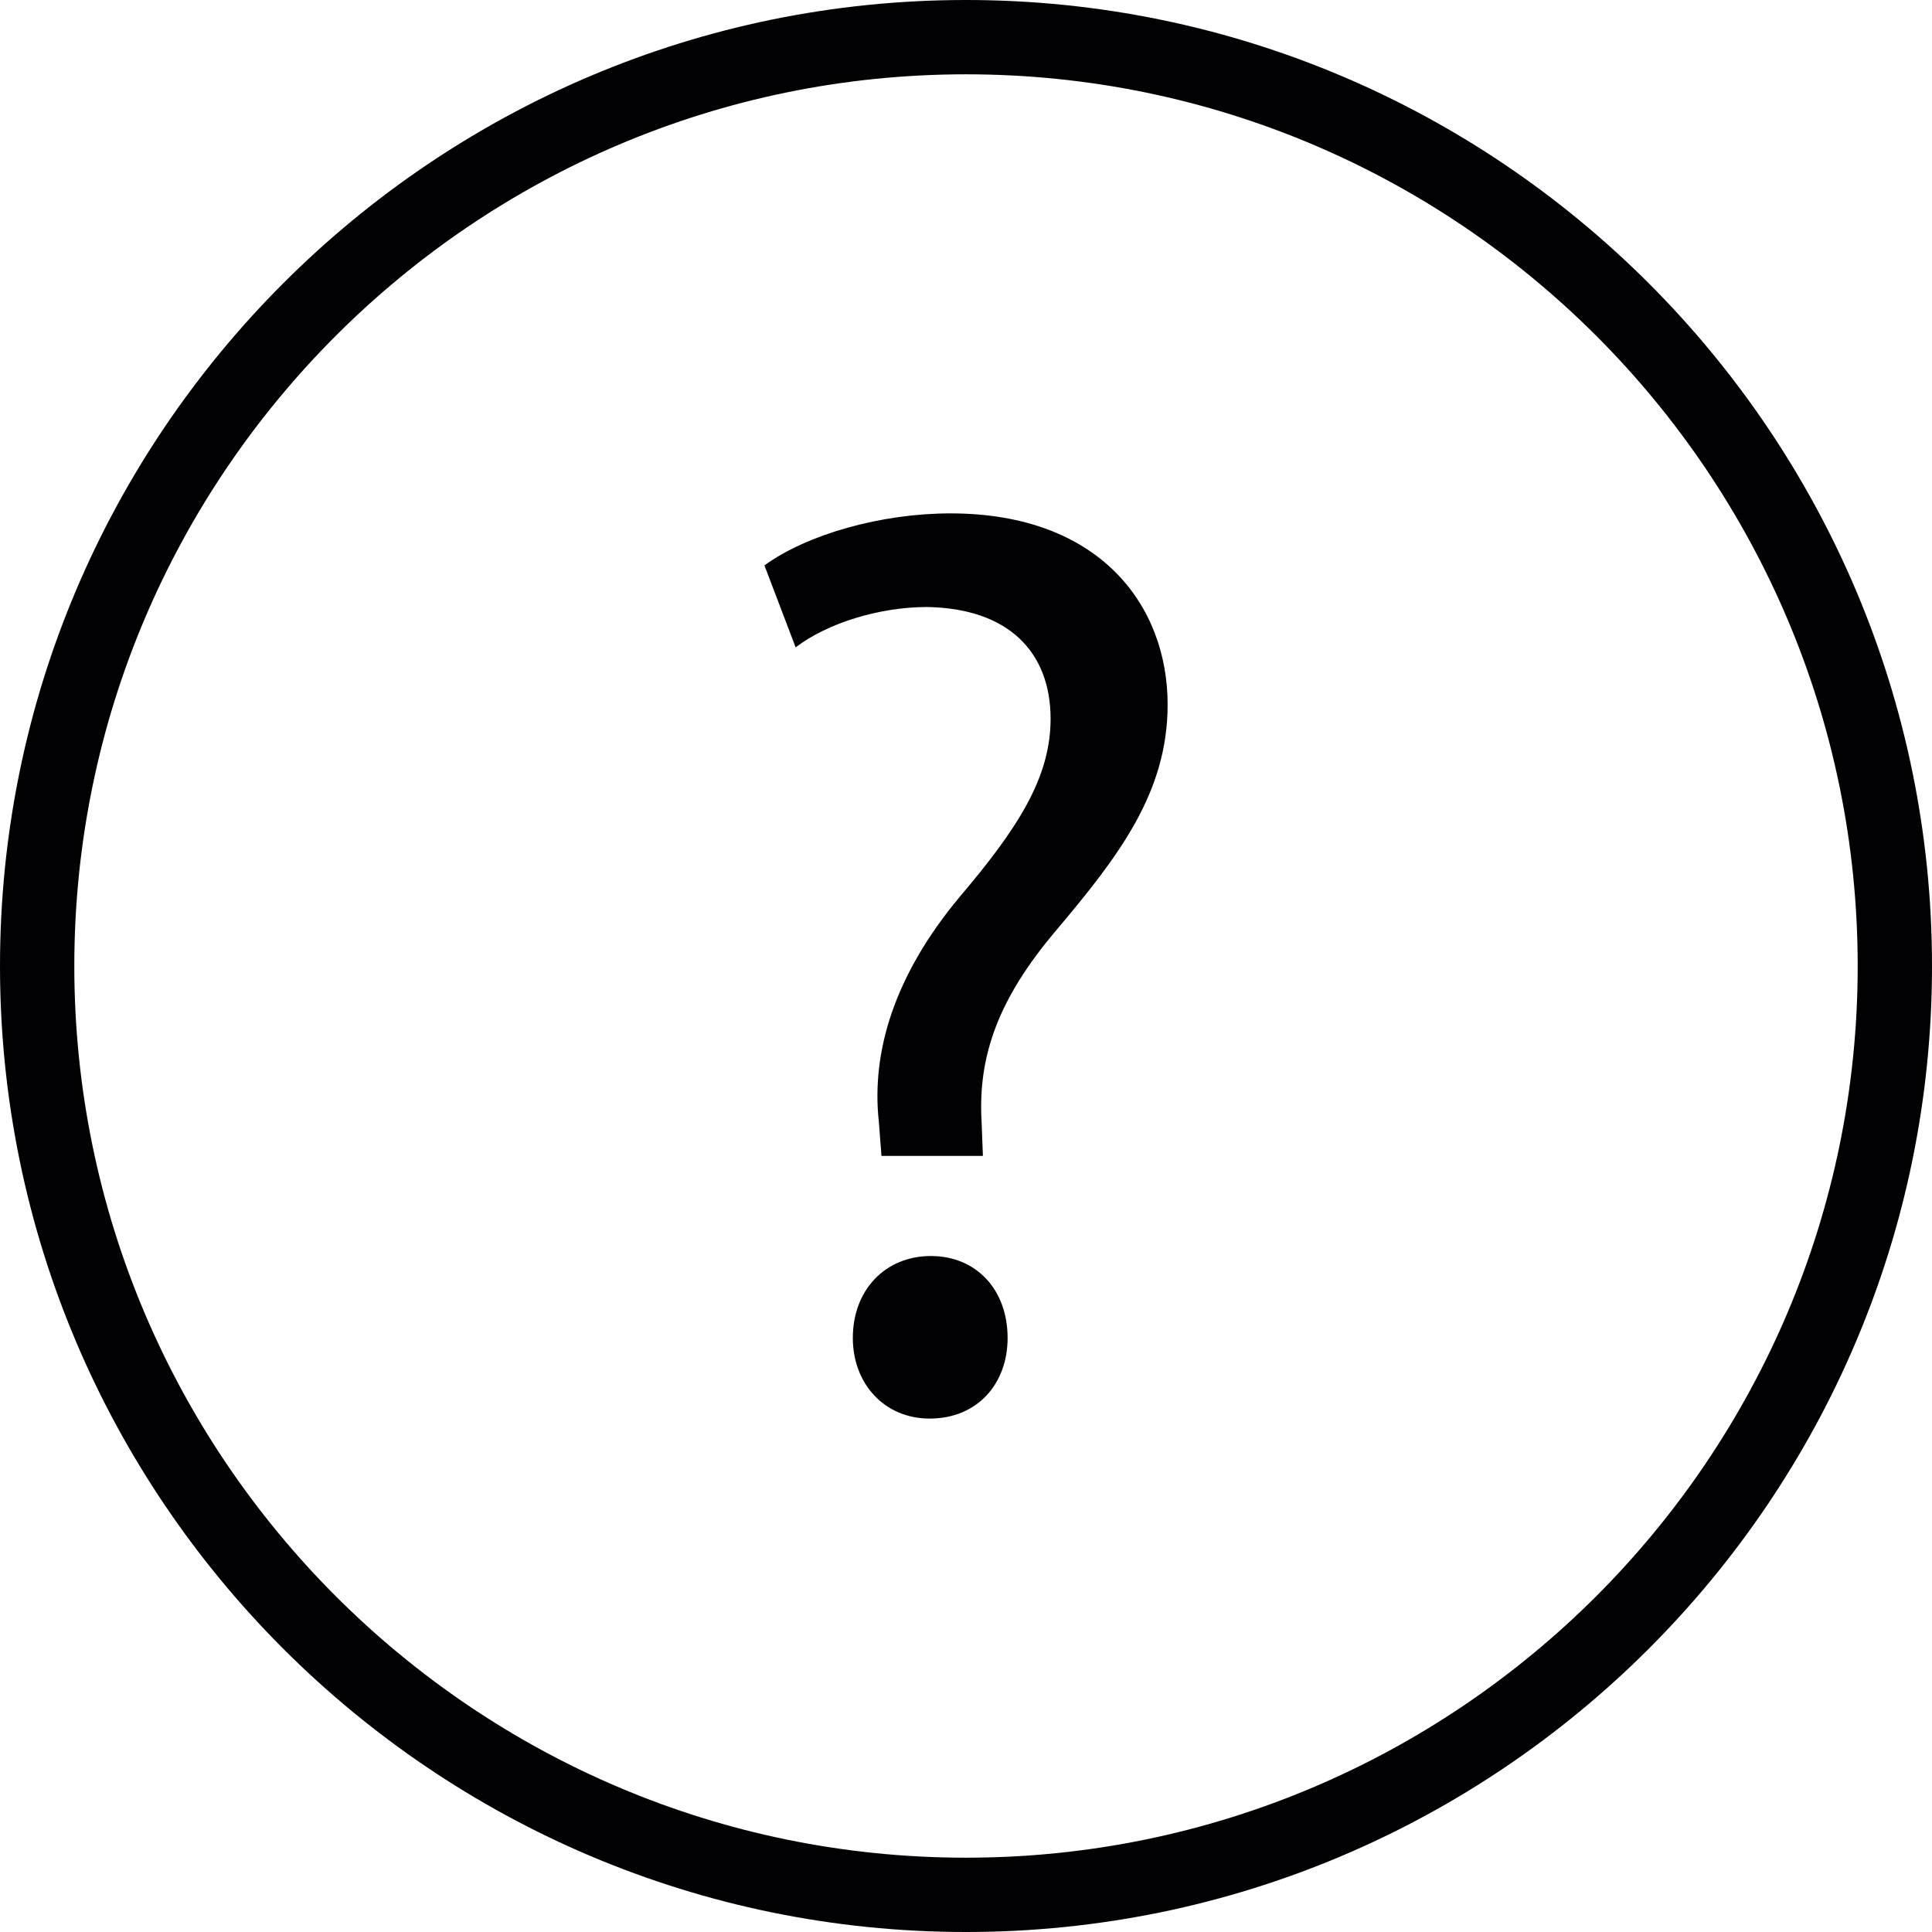
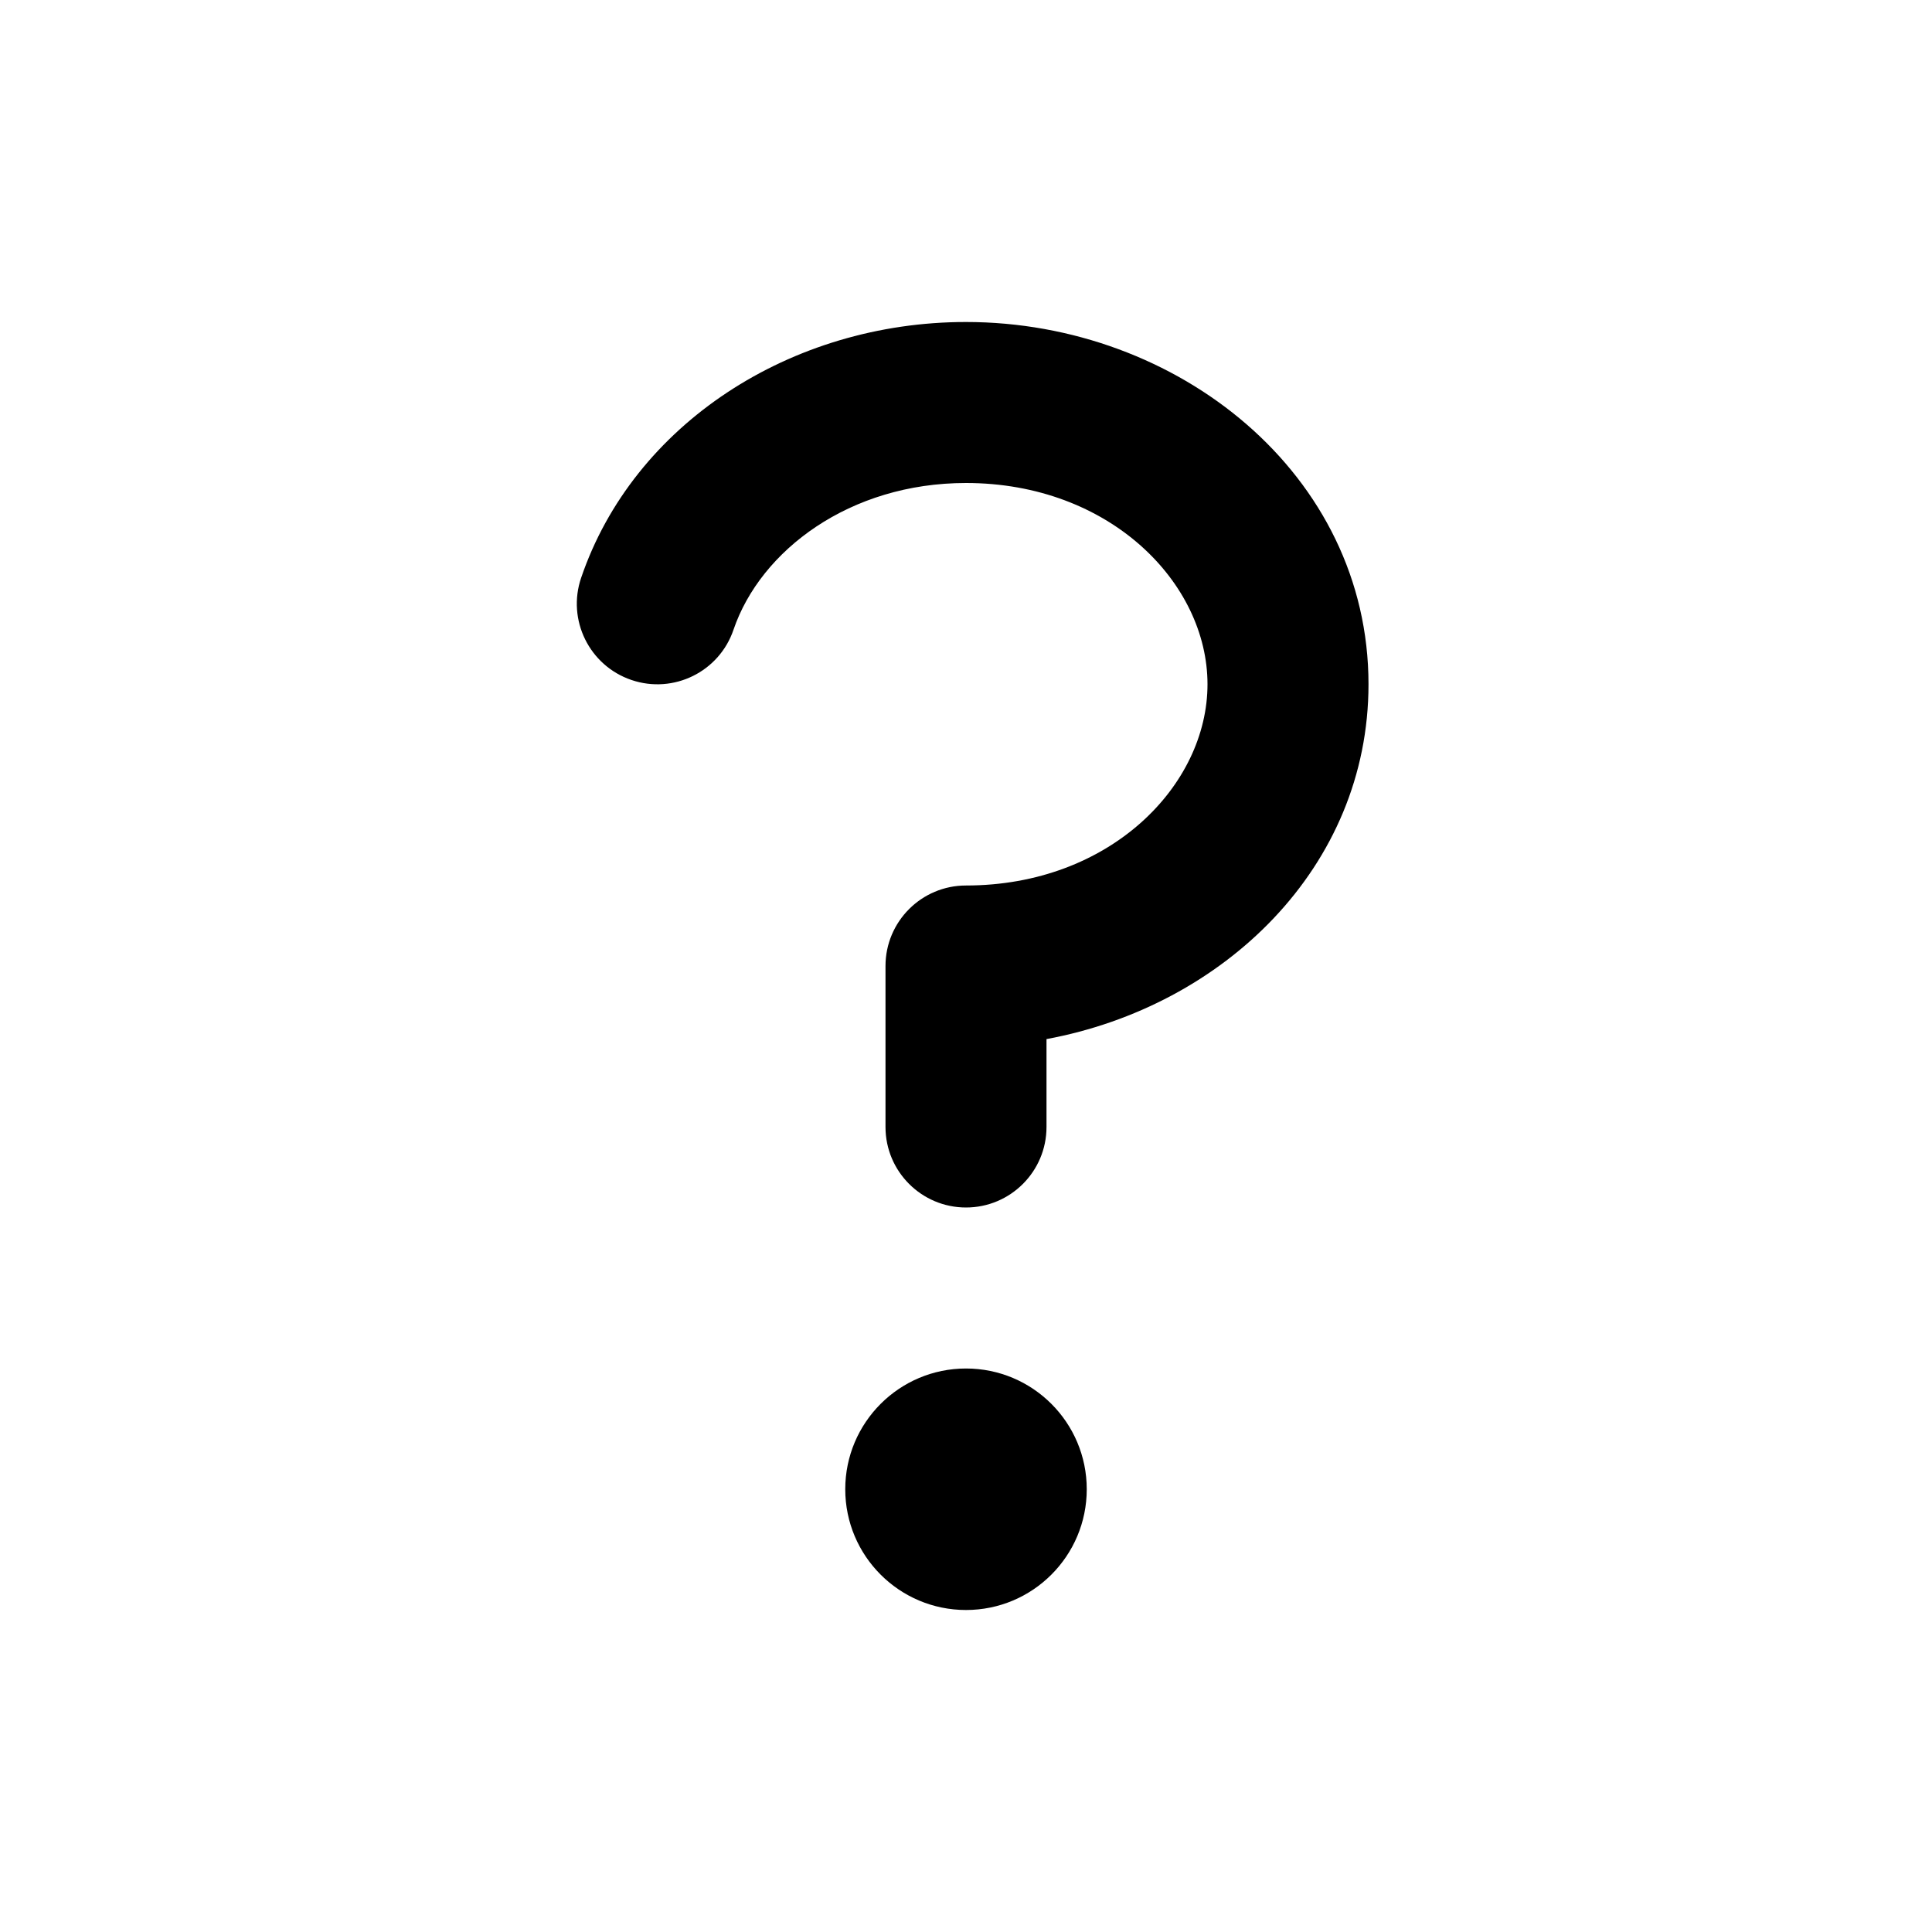
- <svg xmlns="http://www.w3.org/2000/svg" width="24" height="24" version="1.1" id="Capa_1" viewBox="0 0 422.686 422.686" xml:space="preserve">
-   <g>
-     <g>
-       <path style="fill:#010002;" d="M211.343,422.686C94.812,422.686,0,327.882,0,211.343C0,94.812,94.812,0,211.343,0    s211.343,94.812,211.343,211.343C422.694,327.882,327.882,422.686,211.343,422.686z M211.343,16.257    c-107.565,0-195.086,87.52-195.086,195.086s87.52,195.086,195.086,195.086c107.574,0,195.086-87.52,195.086-195.086    S318.917,16.257,211.343,16.257z" />
-     </g>
-     <g>
-       <g>
-         <path style="fill:#010002;" d="M192.85,252.88l-0.569-7.397c-1.707-15.371,3.414-32.149,17.647-49.227     c12.811-15.078,19.923-26.182,19.923-38.985c0-14.51-9.112-24.182-27.044-24.467c-10.242,0-21.622,3.414-28.735,8.819     l-6.828-17.924c9.388-6.828,25.605-11.38,40.692-11.38c32.726,0,47.52,20.2,47.52,41.83c0,19.346-10.811,33.295-24.483,49.511     c-12.51,14.794-17.07,27.312-16.216,41.83l0.284,7.397H192.85V252.88z M186.583,292.718c0-10.526,7.121-17.923,17.078-17.923     c9.966,0,16.785,7.397,16.785,17.924c0,9.957-6.544,17.639-17.07,17.639C193.419,310.349,186.583,302.667,186.583,292.718z" />
-       </g>
-     </g>
-   </g>
+ <svg xmlns="http://www.w3.org/2000/svg" width="24px" height="24px" viewBox="0 0 24 24" fill="none">
+   <path fill-rule="evenodd" clip-rule="evenodd" d="M9.112 7.822C9.448 6.837 10.555 6 12 6C13.787 6 15 7.241 15 8.5C15 9.759 13.787 11 12 11C11.448 11 11 11.448 11 12L11 14C11 14.552 11.448 15 12 15C12.552 15 13 14.552 13 14L13 12.908C15.203 12.5 17 10.771 17 8.5C17 5.893 14.632 4 12 4C9.821 4 7.867 5.272 7.219 7.178C7.041 7.701 7.321 8.269 7.844 8.447C8.367 8.625 8.935 8.345 9.112 7.822ZM12 20C12.829 20 13.5 19.328 13.5 18.5C13.5 17.672 12.829 17 12 17C11.172 17 10.5 17.672 10.5 18.5C10.5 19.328 11.172 20 12 20Z" fill="#000000" />
</svg>
